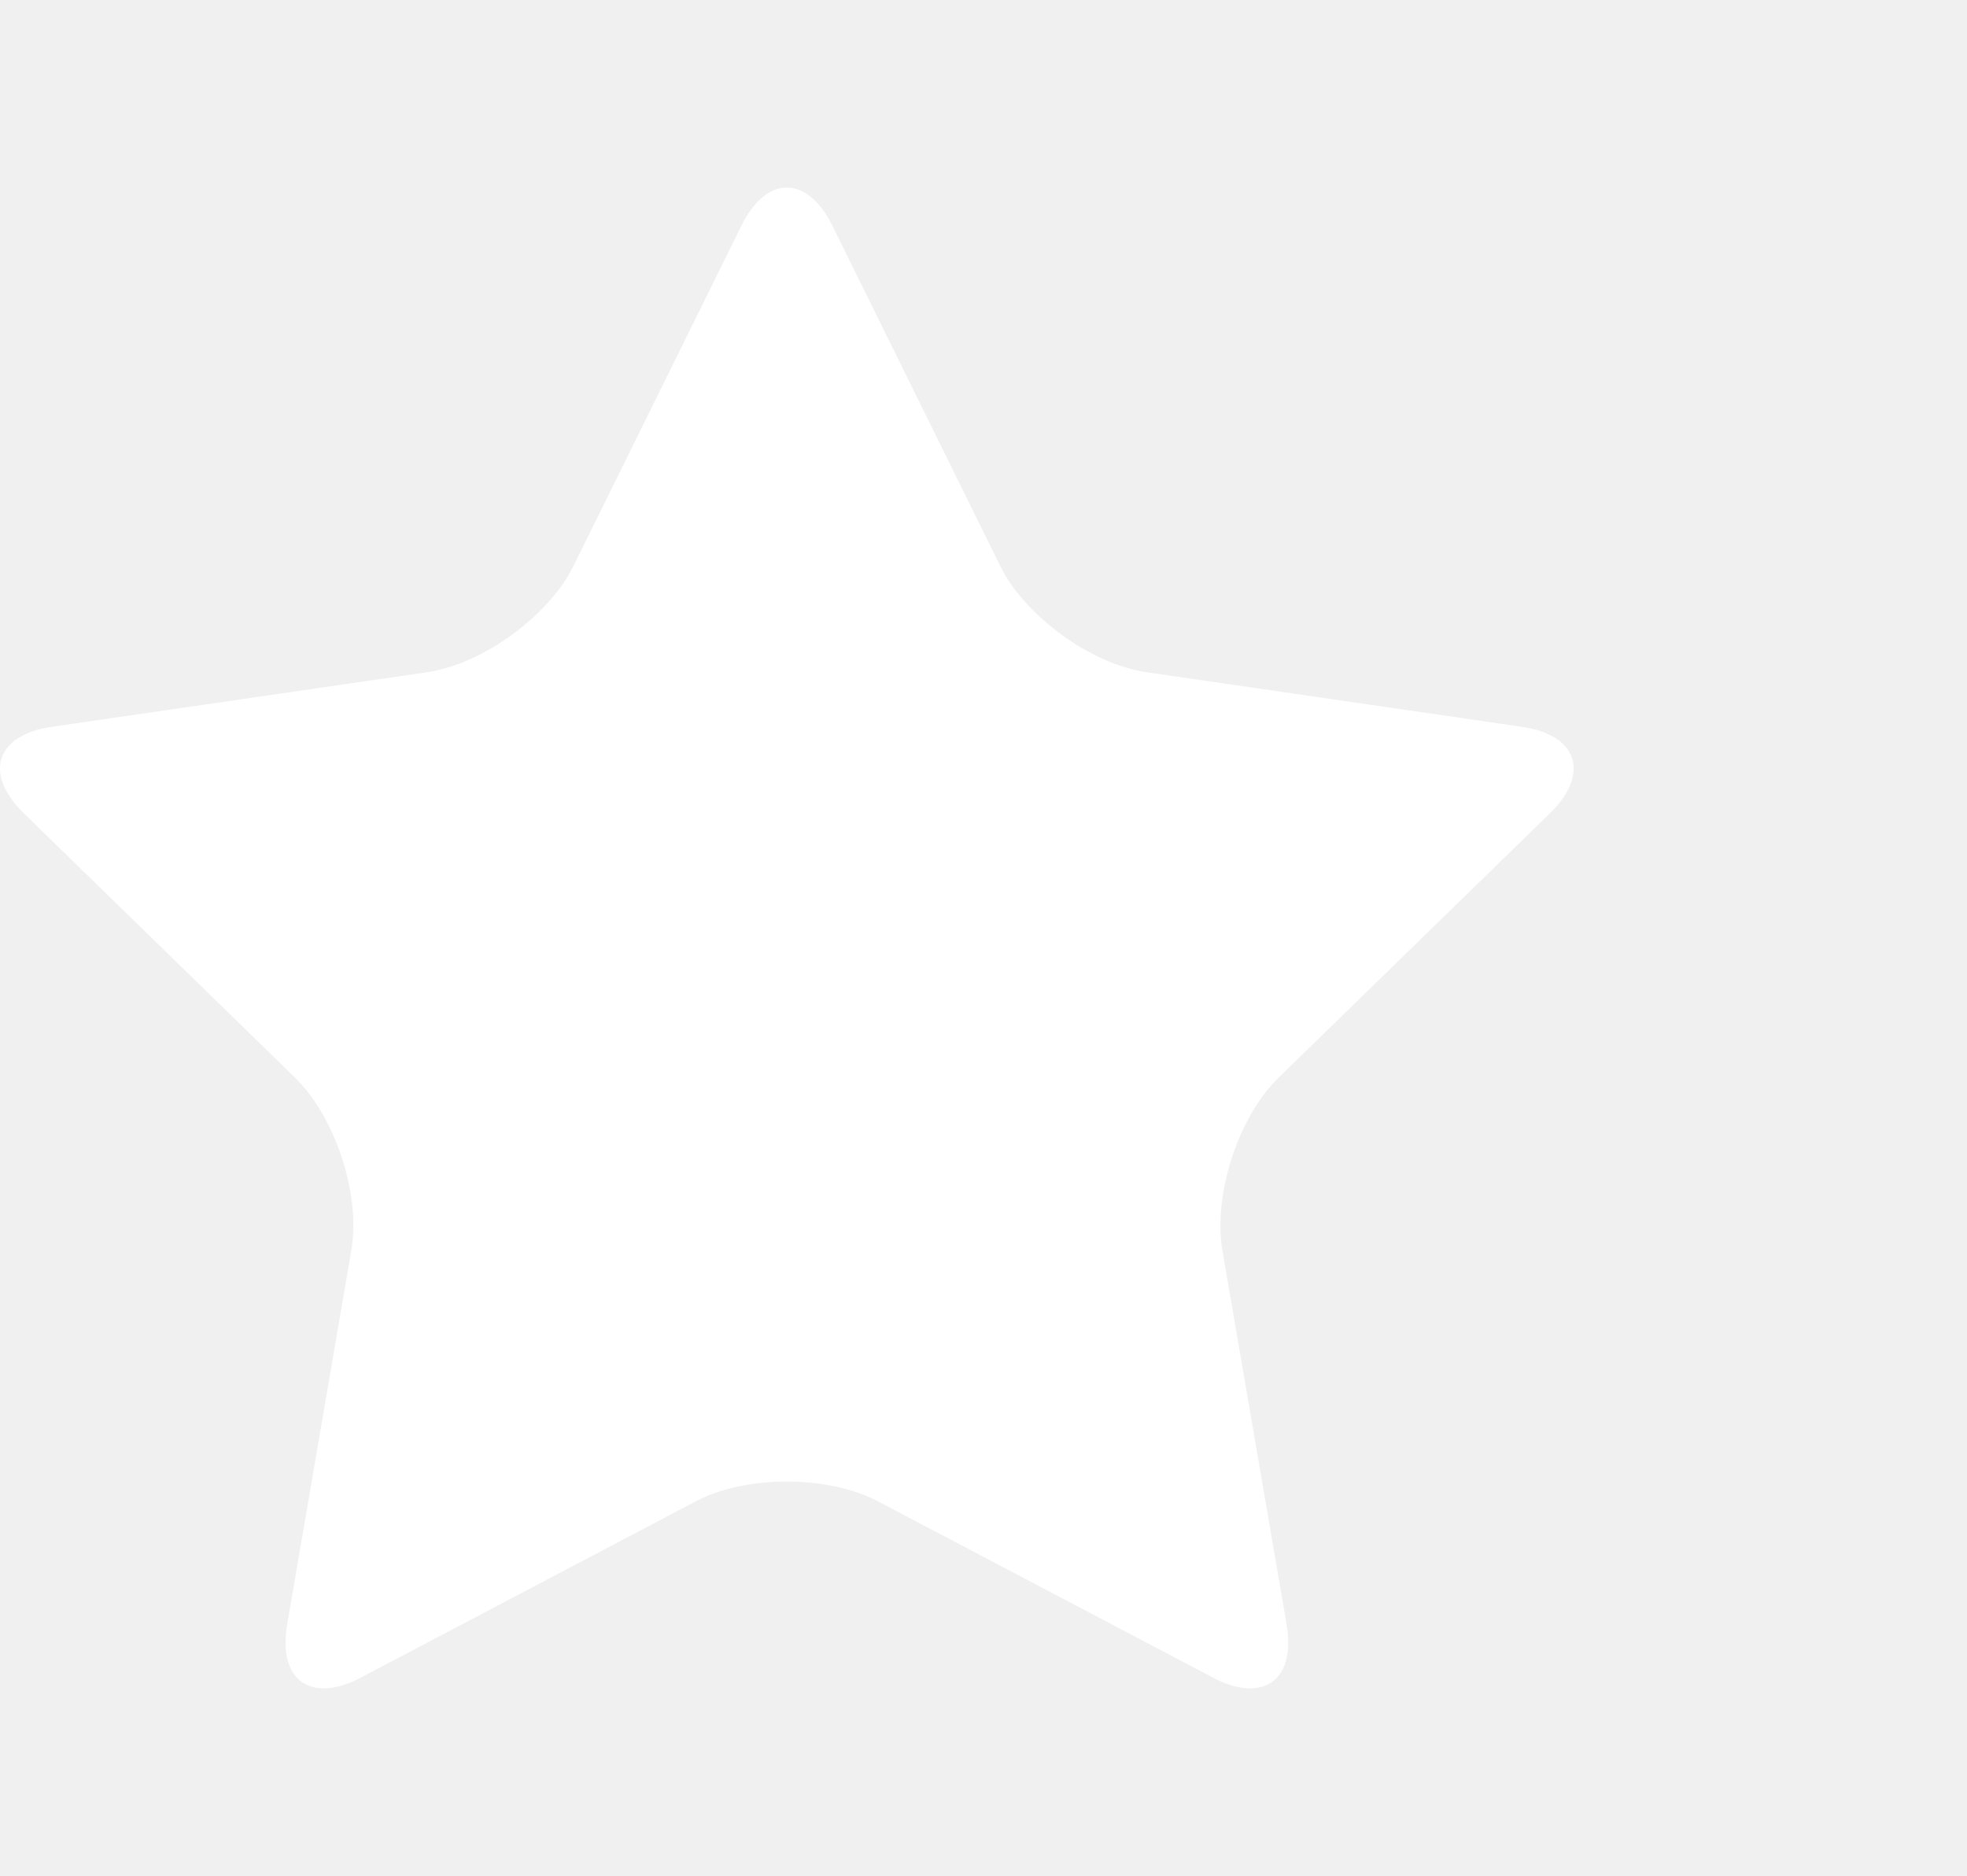
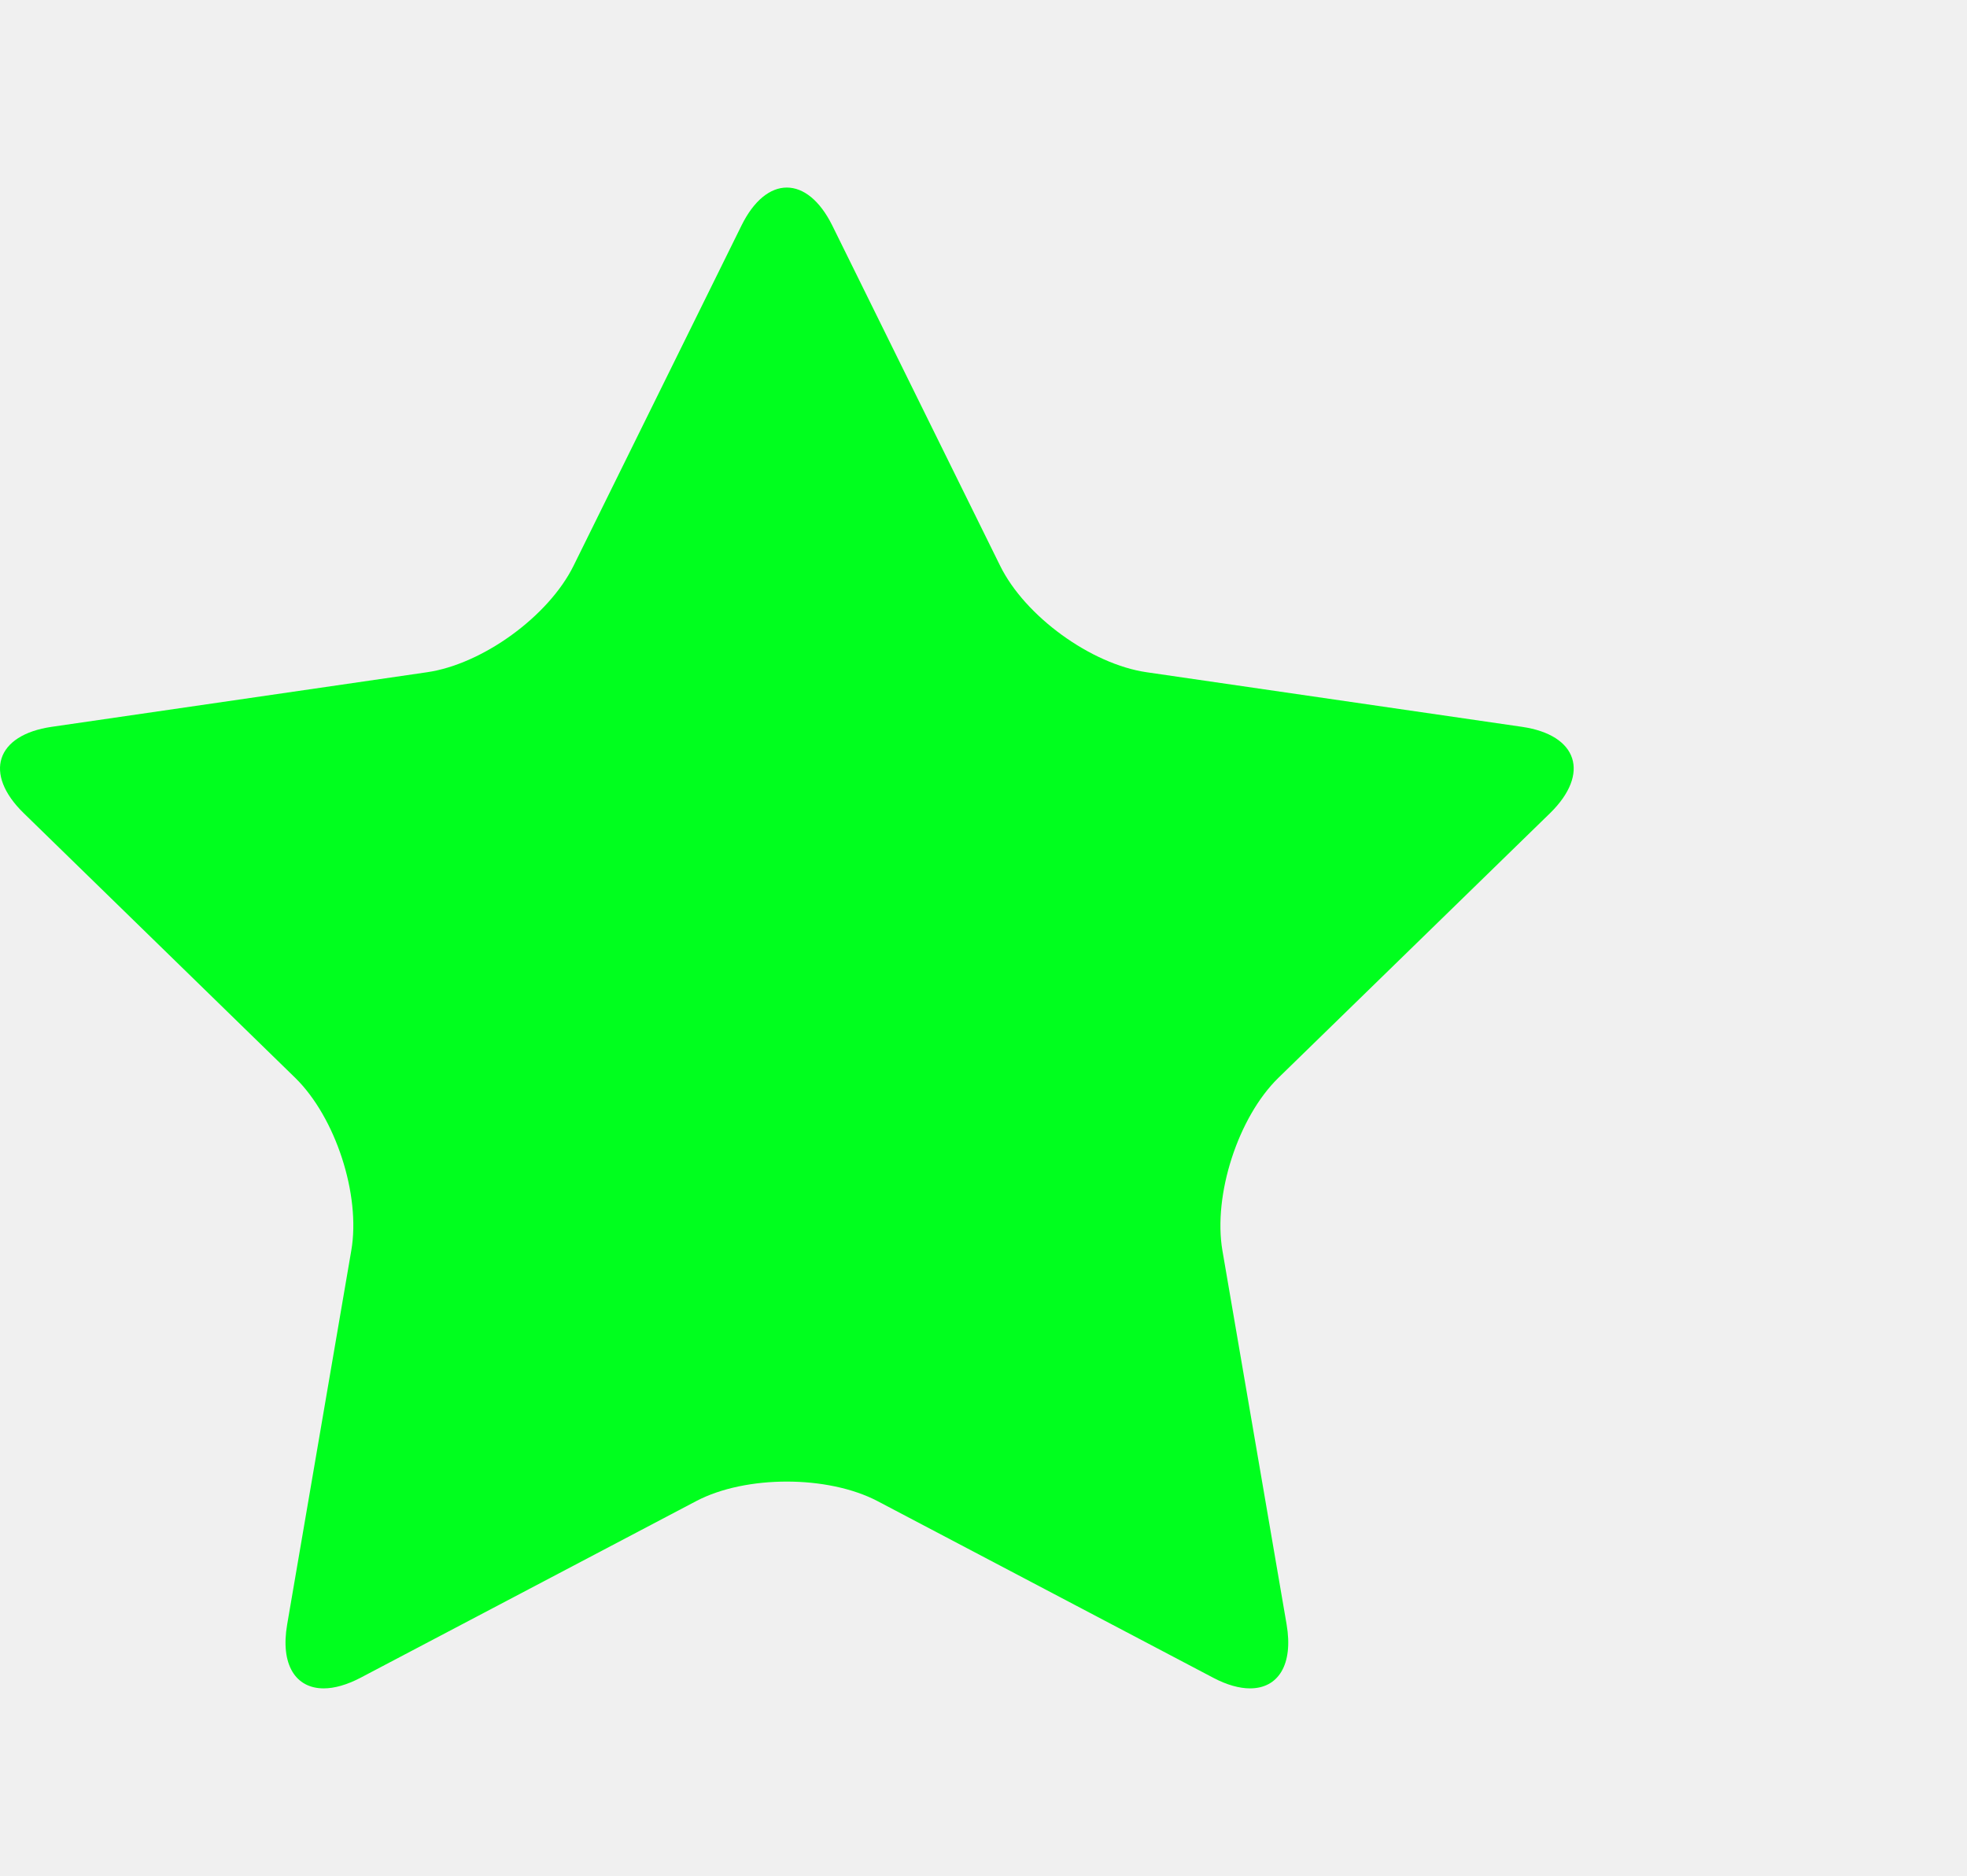
<svg xmlns="http://www.w3.org/2000/svg" version="1.0" id="Ebene_1" x="0px" y="0px" width="21.775px" height="20.762px" viewBox="0 0 21.775 20.762" enable-background="new 0 0 21.775 20.762" xml:space="preserve">
-   <defs id="defs7" />
-   <path fill="#393A3B" d="M8.71,2.076c-0.182,0-0.363,0.14-0.501,0.419L6.35,6.261c-0.276,0.56-1.008,1.091-1.624,1.18L0.572,8.045  C-0.046,8.135-0.185,8.564,0.262,9l3.007,2.931c0.446,0.437,0.726,1.295,0.62,1.909l-0.71,4.14  c-0.077,0.446,0.094,0.708,0.404,0.708c0.118,0,0.255-0.038,0.407-0.117l3.717-1.956c0.276-0.145,0.641-0.216,1.003-0.216  c0.364,0,0.729,0.072,1.004,0.216l3.718,1.956c0.149,0.079,0.289,0.117,0.406,0.117c0.312,0,0.481-0.262,0.405-0.708l-0.711-4.14  c-0.104-0.614,0.174-1.474,0.619-1.909L17.16,9c0.446-0.437,0.307-0.865-0.311-0.955l-4.154-0.604  c-0.617-0.089-1.349-0.62-1.624-1.18L9.213,2.495C9.074,2.216,8.893,2.076,8.71,2.076L8.71,2.076z" id="path3" style="fill:#ffffff;fill-opacity:1" />
+   <defs id="defs4490" />
+   <path fill="#393A3B" d="M8.71,2.076c-0.182,0-0.363,0.14-0.501,0.419L6.35,6.261c-0.276,0.56-1.008,1.091-1.624,1.18L0.572,8.045  C-0.046,8.135-0.185,8.564,0.262,9l3.007,2.931c0.446,0.437,0.726,1.295,0.62,1.909l-0.71,4.14  c-0.077,0.446,0.094,0.708,0.404,0.708c0.118,0,0.255-0.038,0.407-0.117l3.717-1.956c0.276-0.145,0.641-0.216,1.003-0.216  c0.364,0,0.729,0.072,1.004,0.216l3.718,1.956c0.149,0.079,0.289,0.117,0.406,0.117c0.312,0,0.481-0.262,0.405-0.708l-0.711-4.14  c-0.104-0.614,0.174-1.474,0.619-1.909L17.16,9c0.446-0.437,0.307-0.865-0.311-0.955l-4.154-0.604  c-0.617-0.089-1.349-0.62-1.624-1.18L9.213,2.495C9.074,2.216,8.893,2.076,8.71,2.076L8.71,2.076z" id="path4485" style="fill:#00ff1e;fill-opacity:1" />
</svg>
